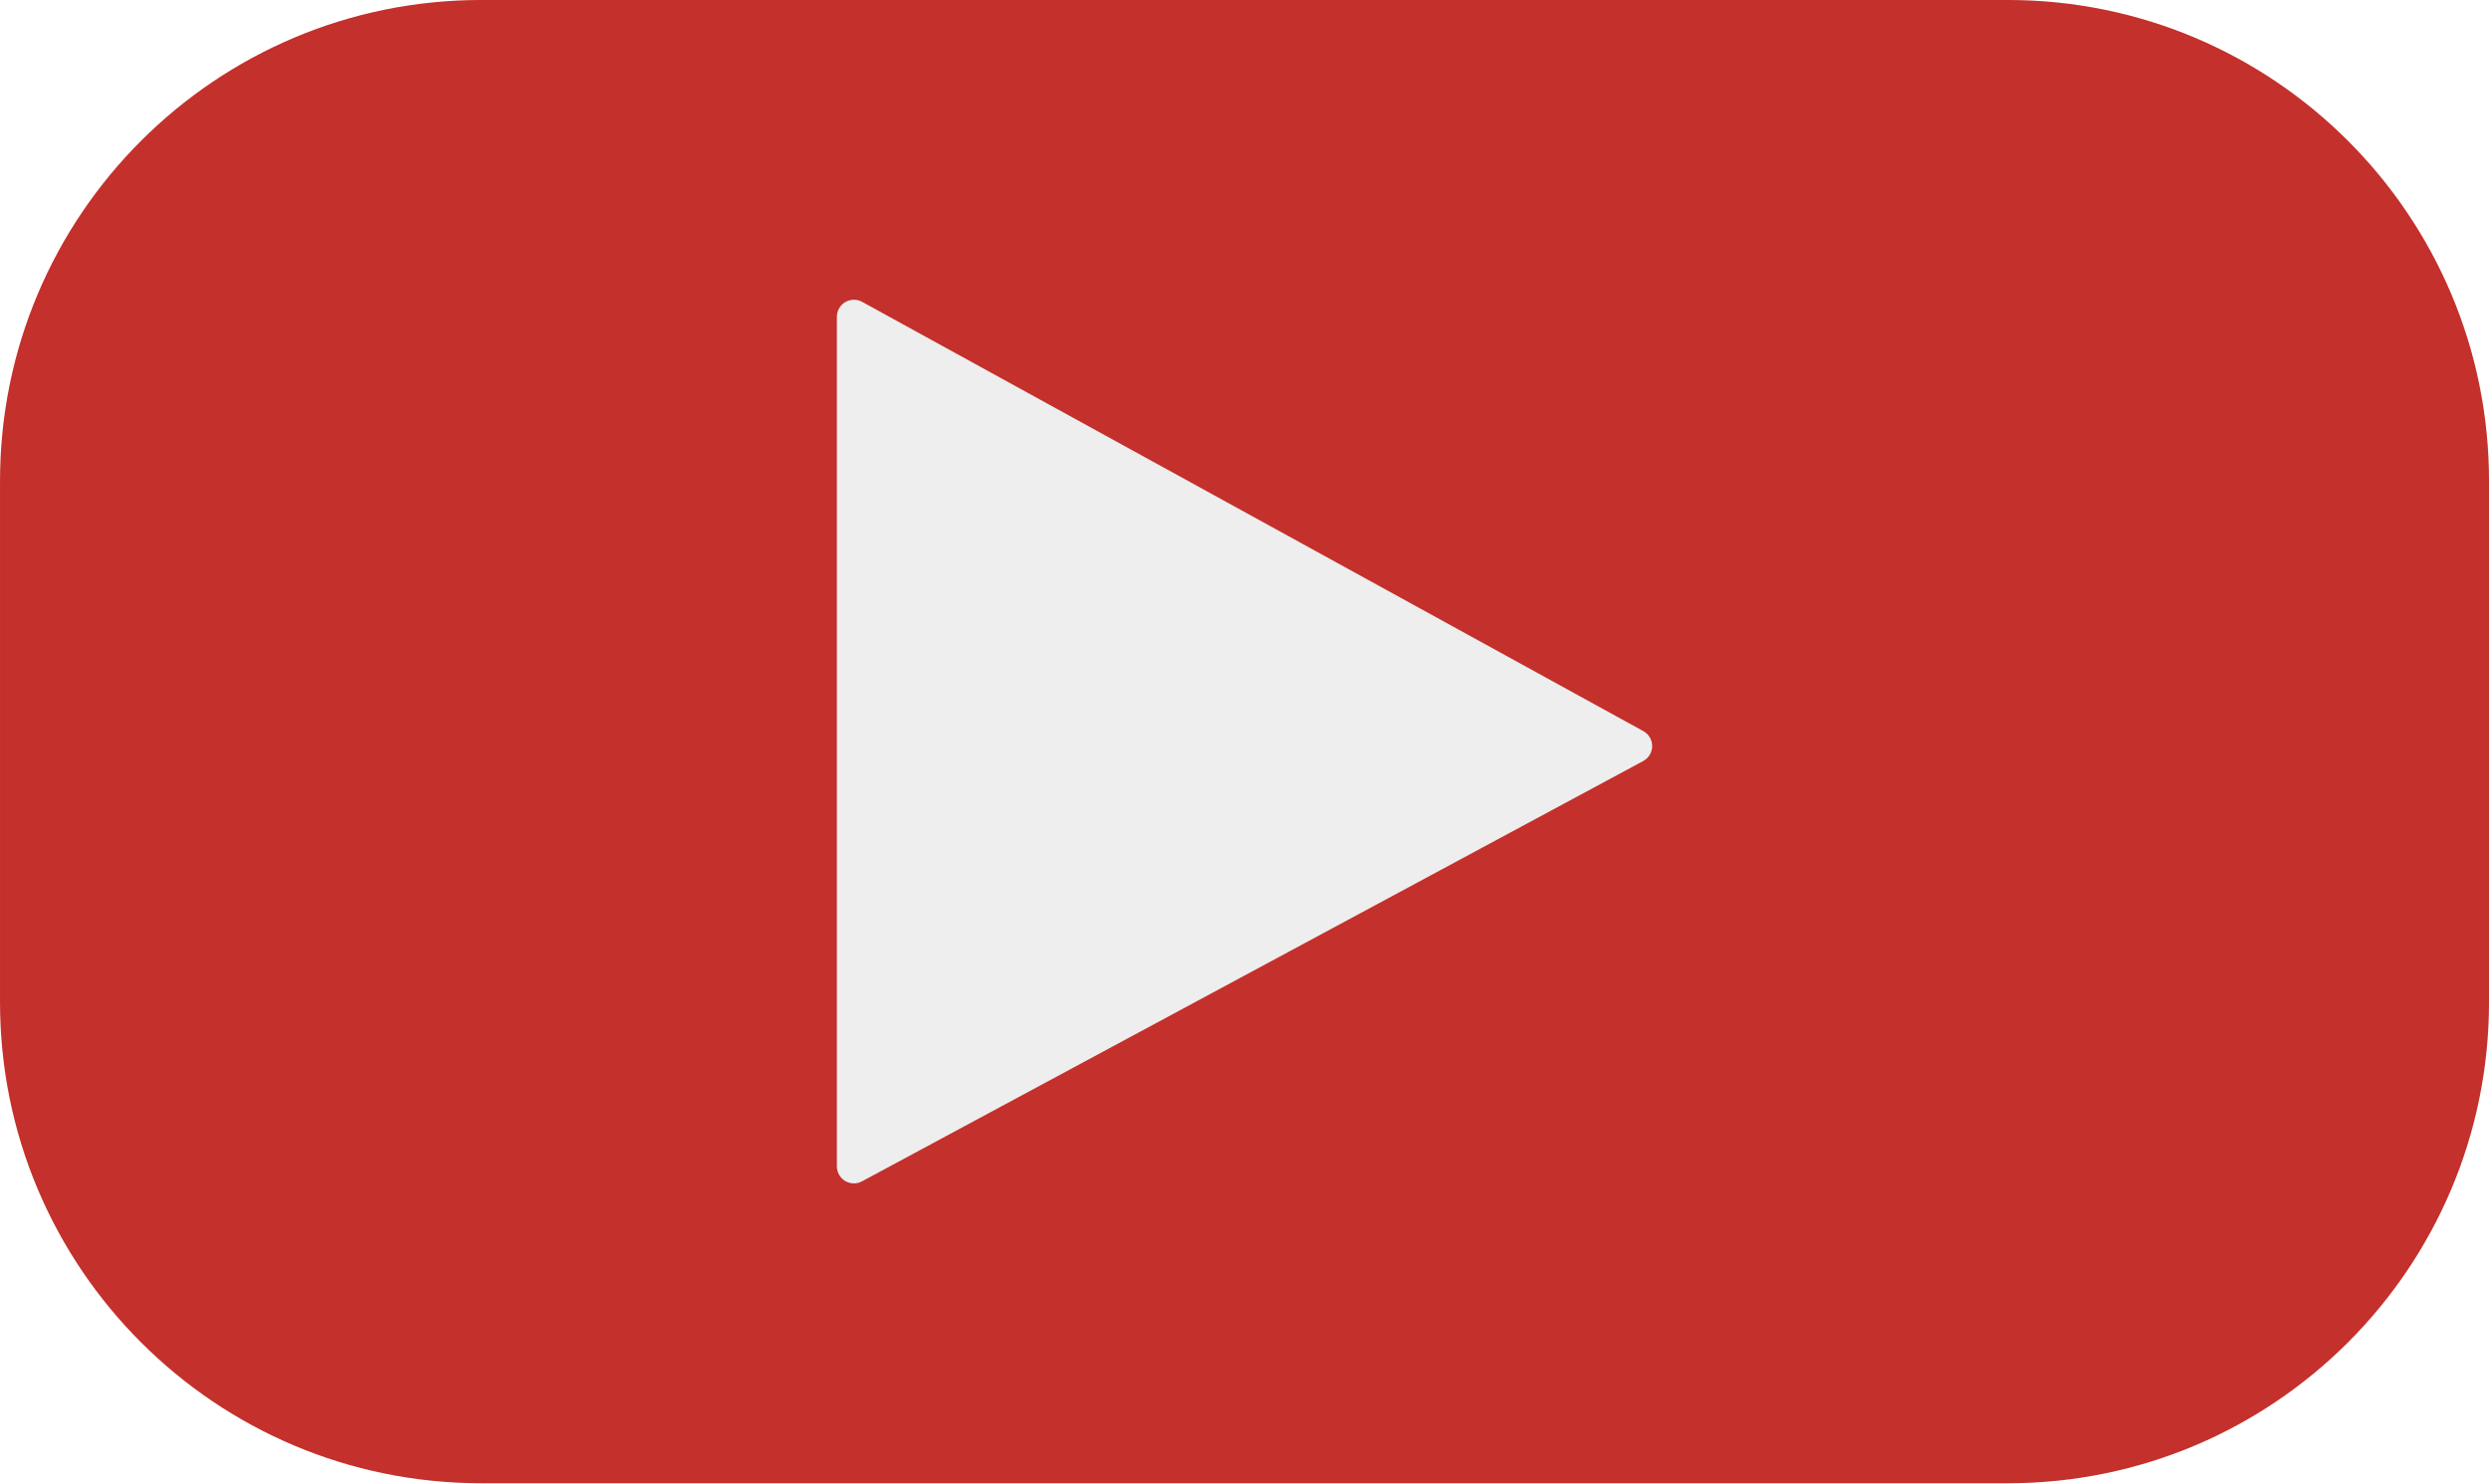
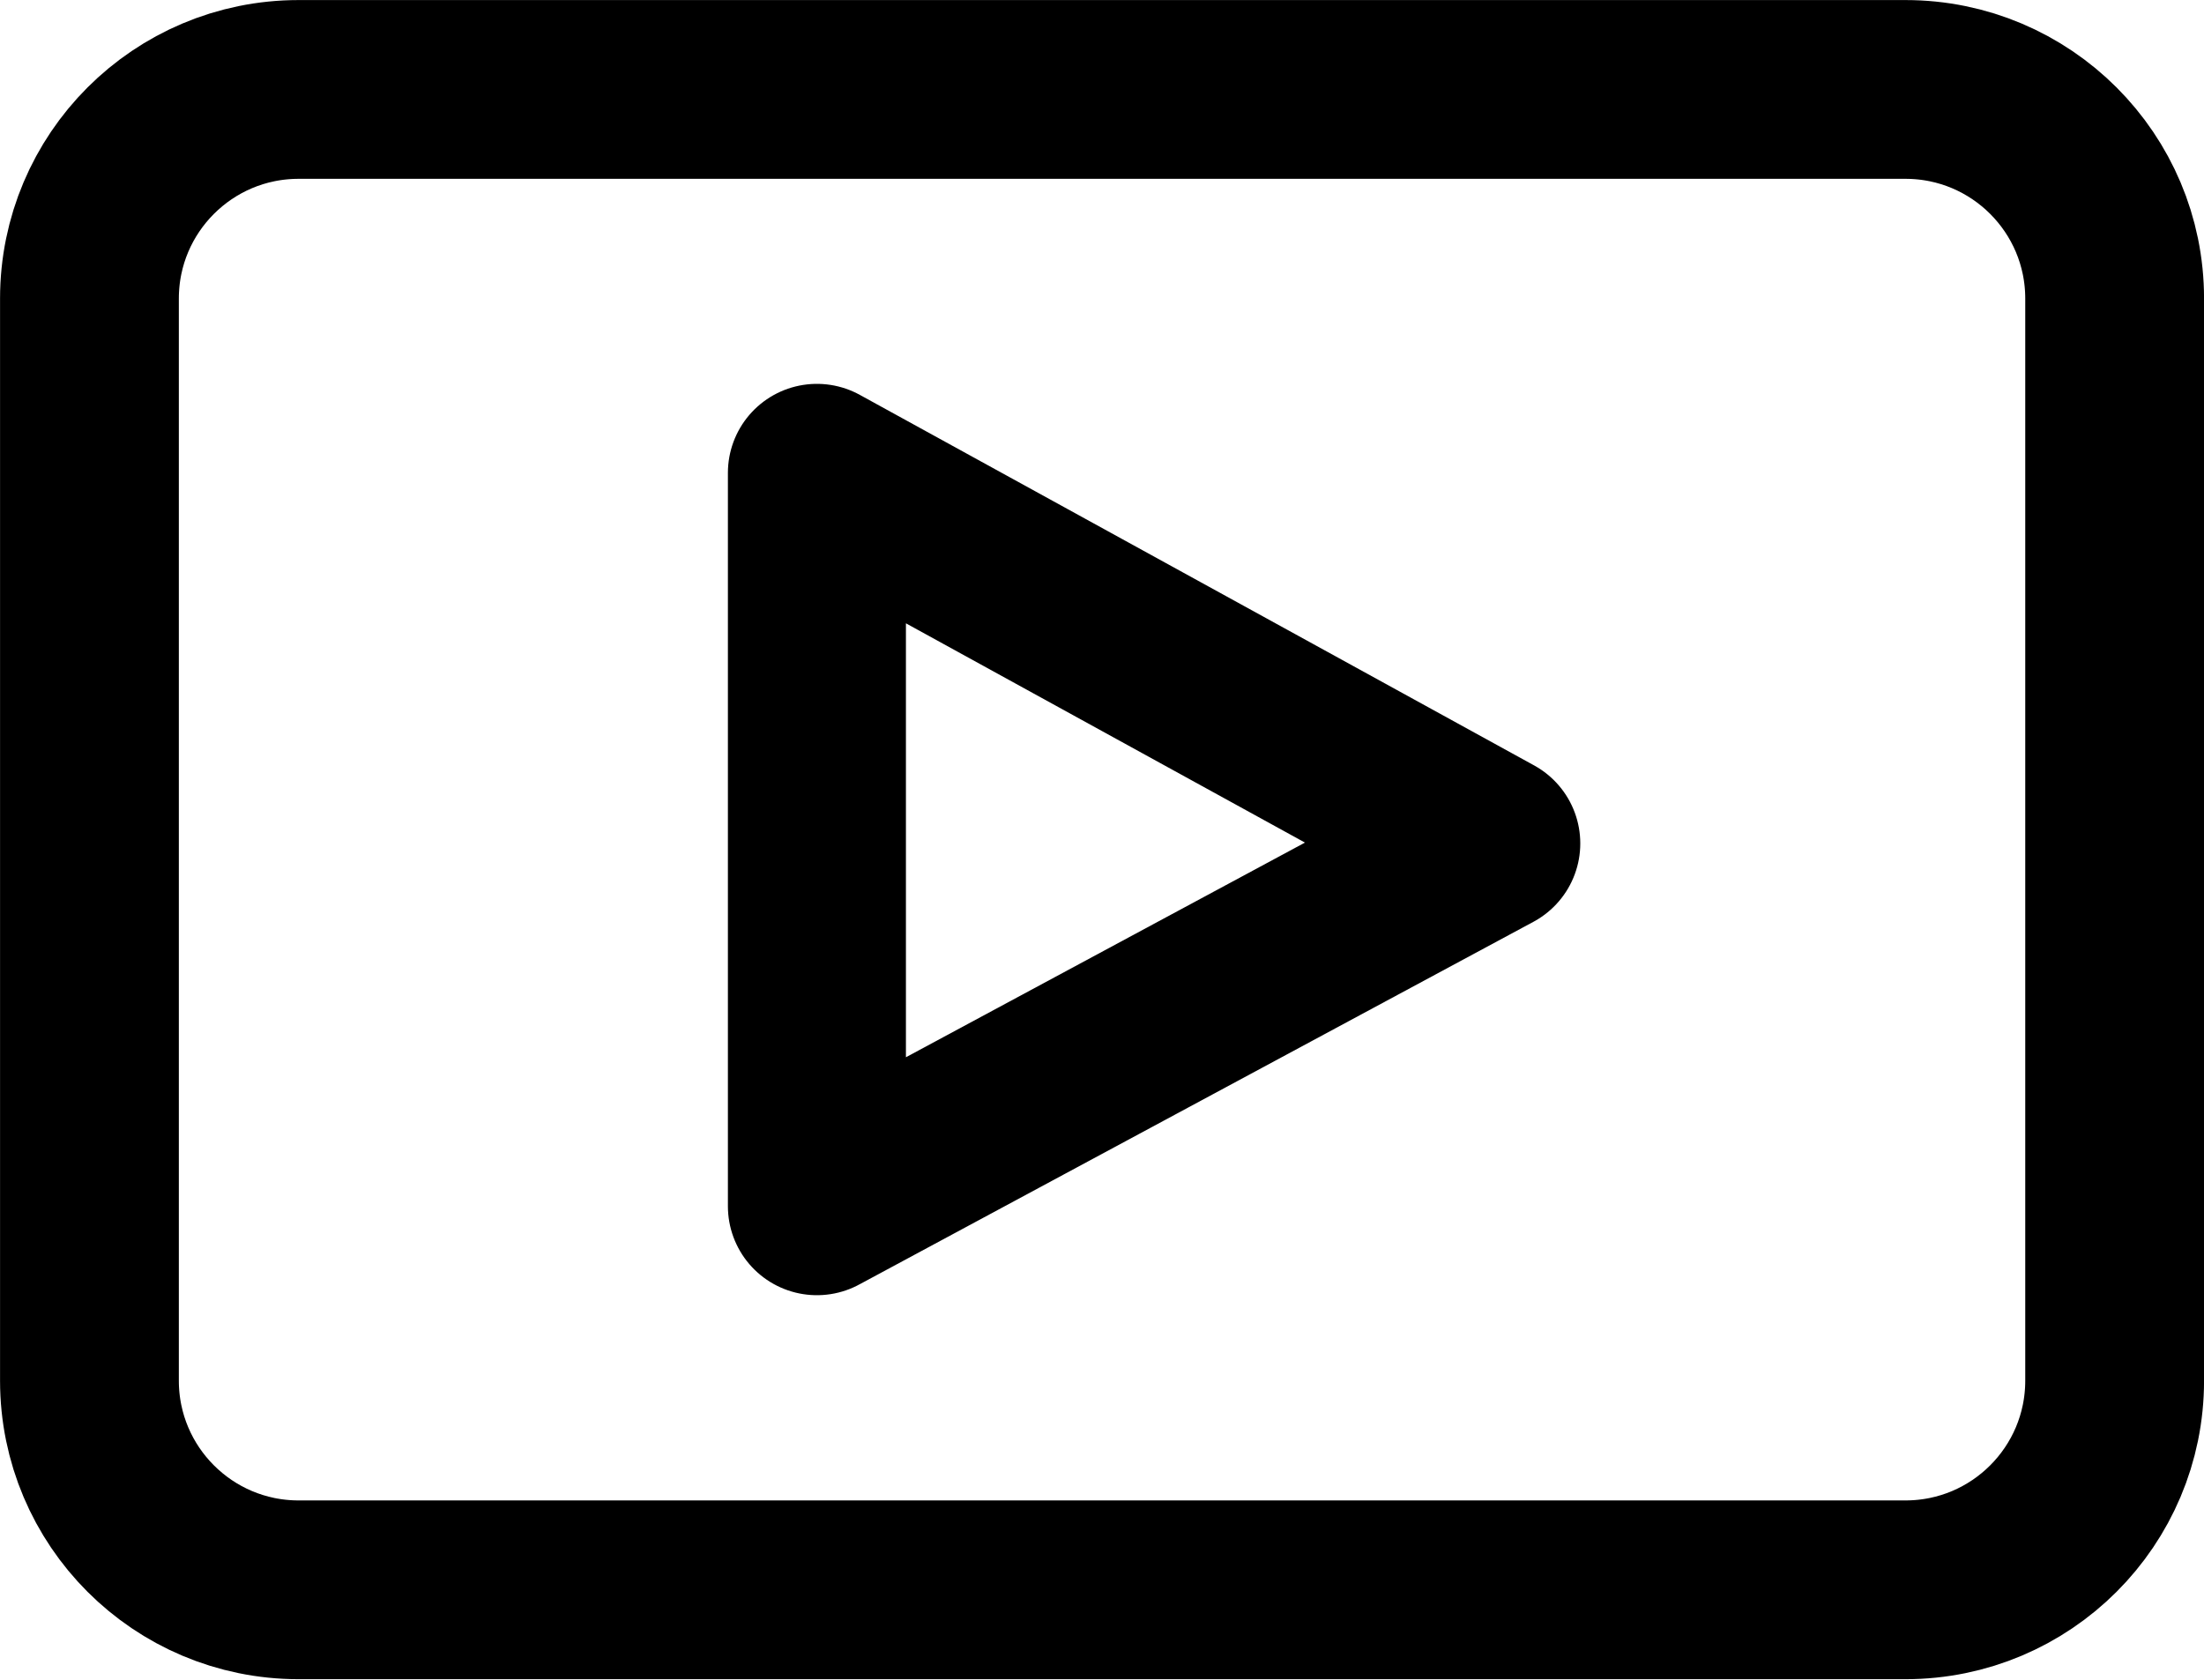
- <svg xmlns="http://www.w3.org/2000/svg" width="21.325mm" height="12.712mm" viewBox="0 0 21.325 12.712" version="1.1" id="svg5">
+ <svg xmlns="http://www.w3.org/2000/svg" width="11.328mm" height="8.633mm" viewBox="0 0 11.328 8.633" version="1.1" id="svg5">
  <defs id="defs2" />
-   <g id="layer1" transform="translate(-54.96187,-189.6982)">
-     <rect style="font-variation-settings:normal;opacity:1;vector-effect:none;fill:#c4302b;fill-opacity:1;fill-rule:evenodd;stroke-width:0.265;stroke-linecap:butt;stroke-linejoin:miter;stroke-miterlimit:4;stroke-dasharray:none;stroke-dashoffset:0;stroke-opacity:1;-inkscape-stroke:none;stop-color:#000000;stop-opacity:1" id="rect3007" width="21.325" height="12.712" x="54.962" y="189.698" ry="4.123" />
-     <path style="fill:#eeeeee;fill-opacity:1;stroke:#eeeeee;stroke-width:0.292;stroke-linecap:round;stroke-linejoin:round;stroke-miterlimit:4;stroke-dasharray:none;stroke-opacity:1" d="m 62.278,192.413 v 7.281 l 6.693,-3.602 z" id="path7135" />
+   <g id="layer1" transform="translate(-77.27127,-207.2132)">
+     <path style="fill:none;fill-opacity:1;stroke:#000000;stroke-width:0.915;stroke-linecap:round;stroke-linejoin:round;stroke-miterlimit:4;stroke-dasharray:none;stroke-opacity:1" d="m 81.47,209.644 v 3.77 l 3.466,-1.865 z" id="path7135" />
+     <rect style="font-variation-settings:normal;fill:none;fill-opacity:1;fill-rule:evenodd;stroke:#000000;stroke-width:0.919;stroke-linecap:butt;stroke-linejoin:miter;stroke-miterlimit:4;stroke-dasharray:none;stroke-dashoffset:0;stroke-opacity:1;stop-color:#000000" id="rect3007-7" width="10.409" height="7.713" x="77.731" y="207.673" ry="1.075" />
  </g>
</svg>
